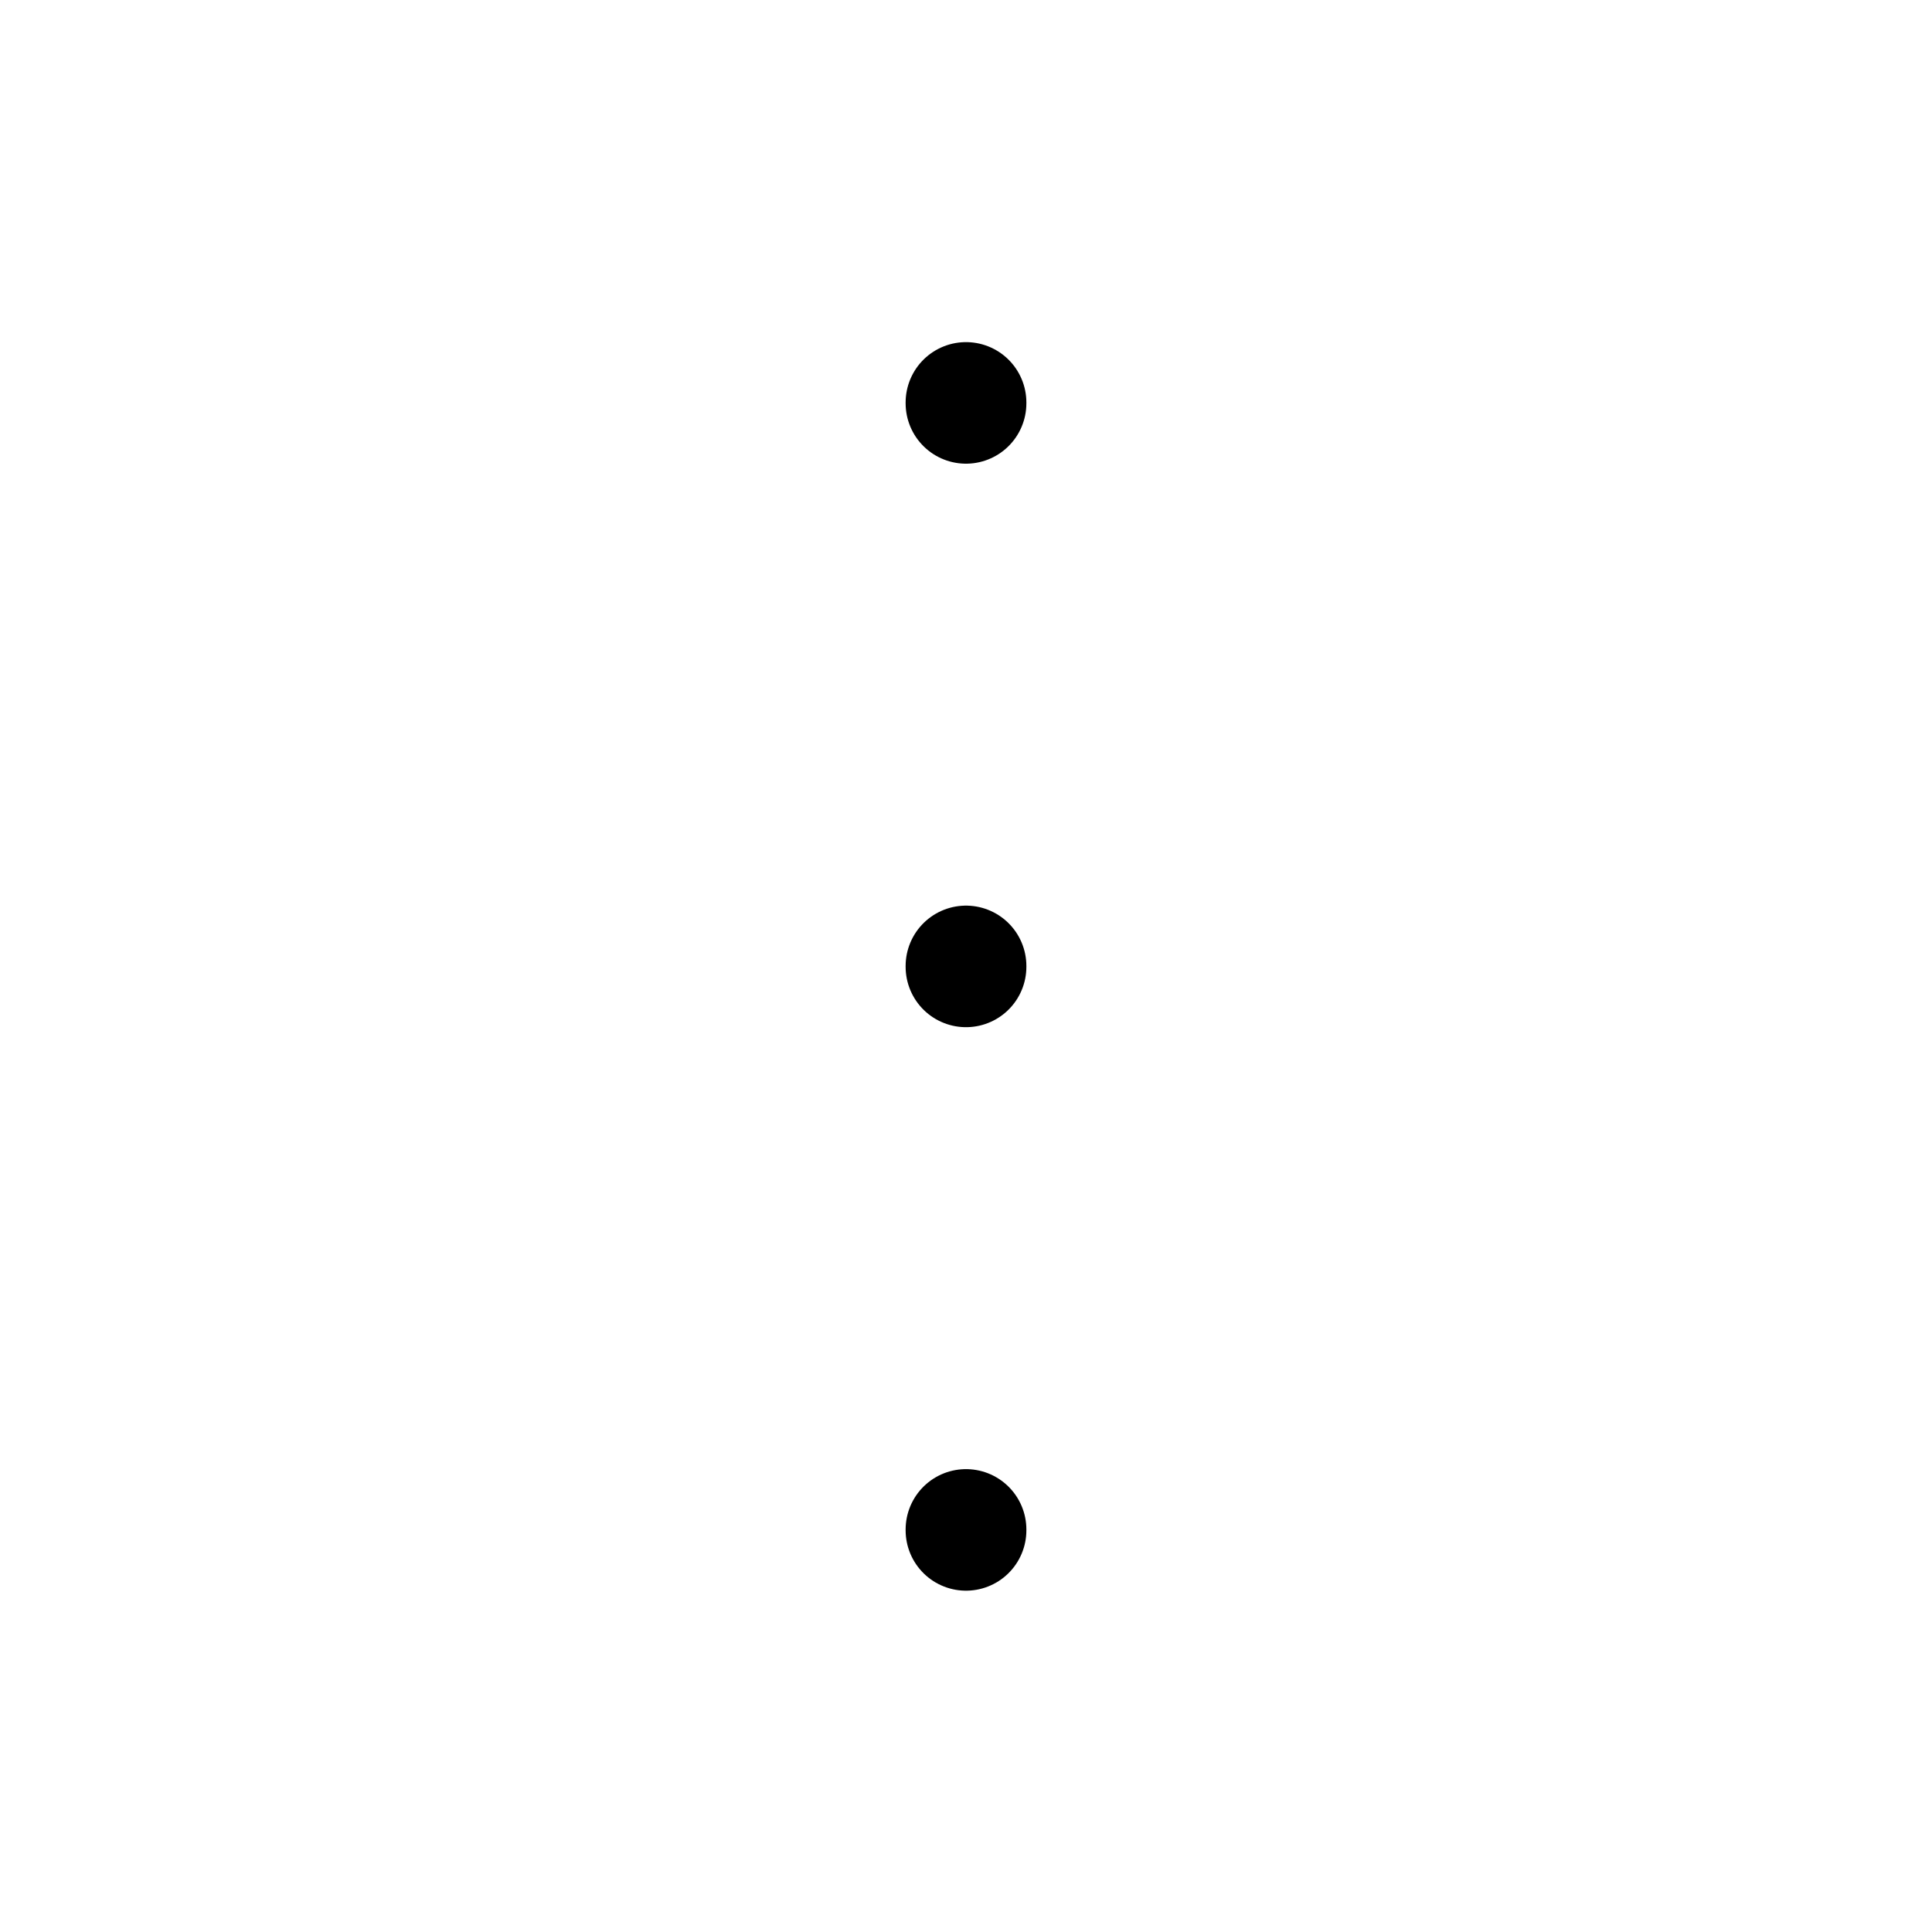
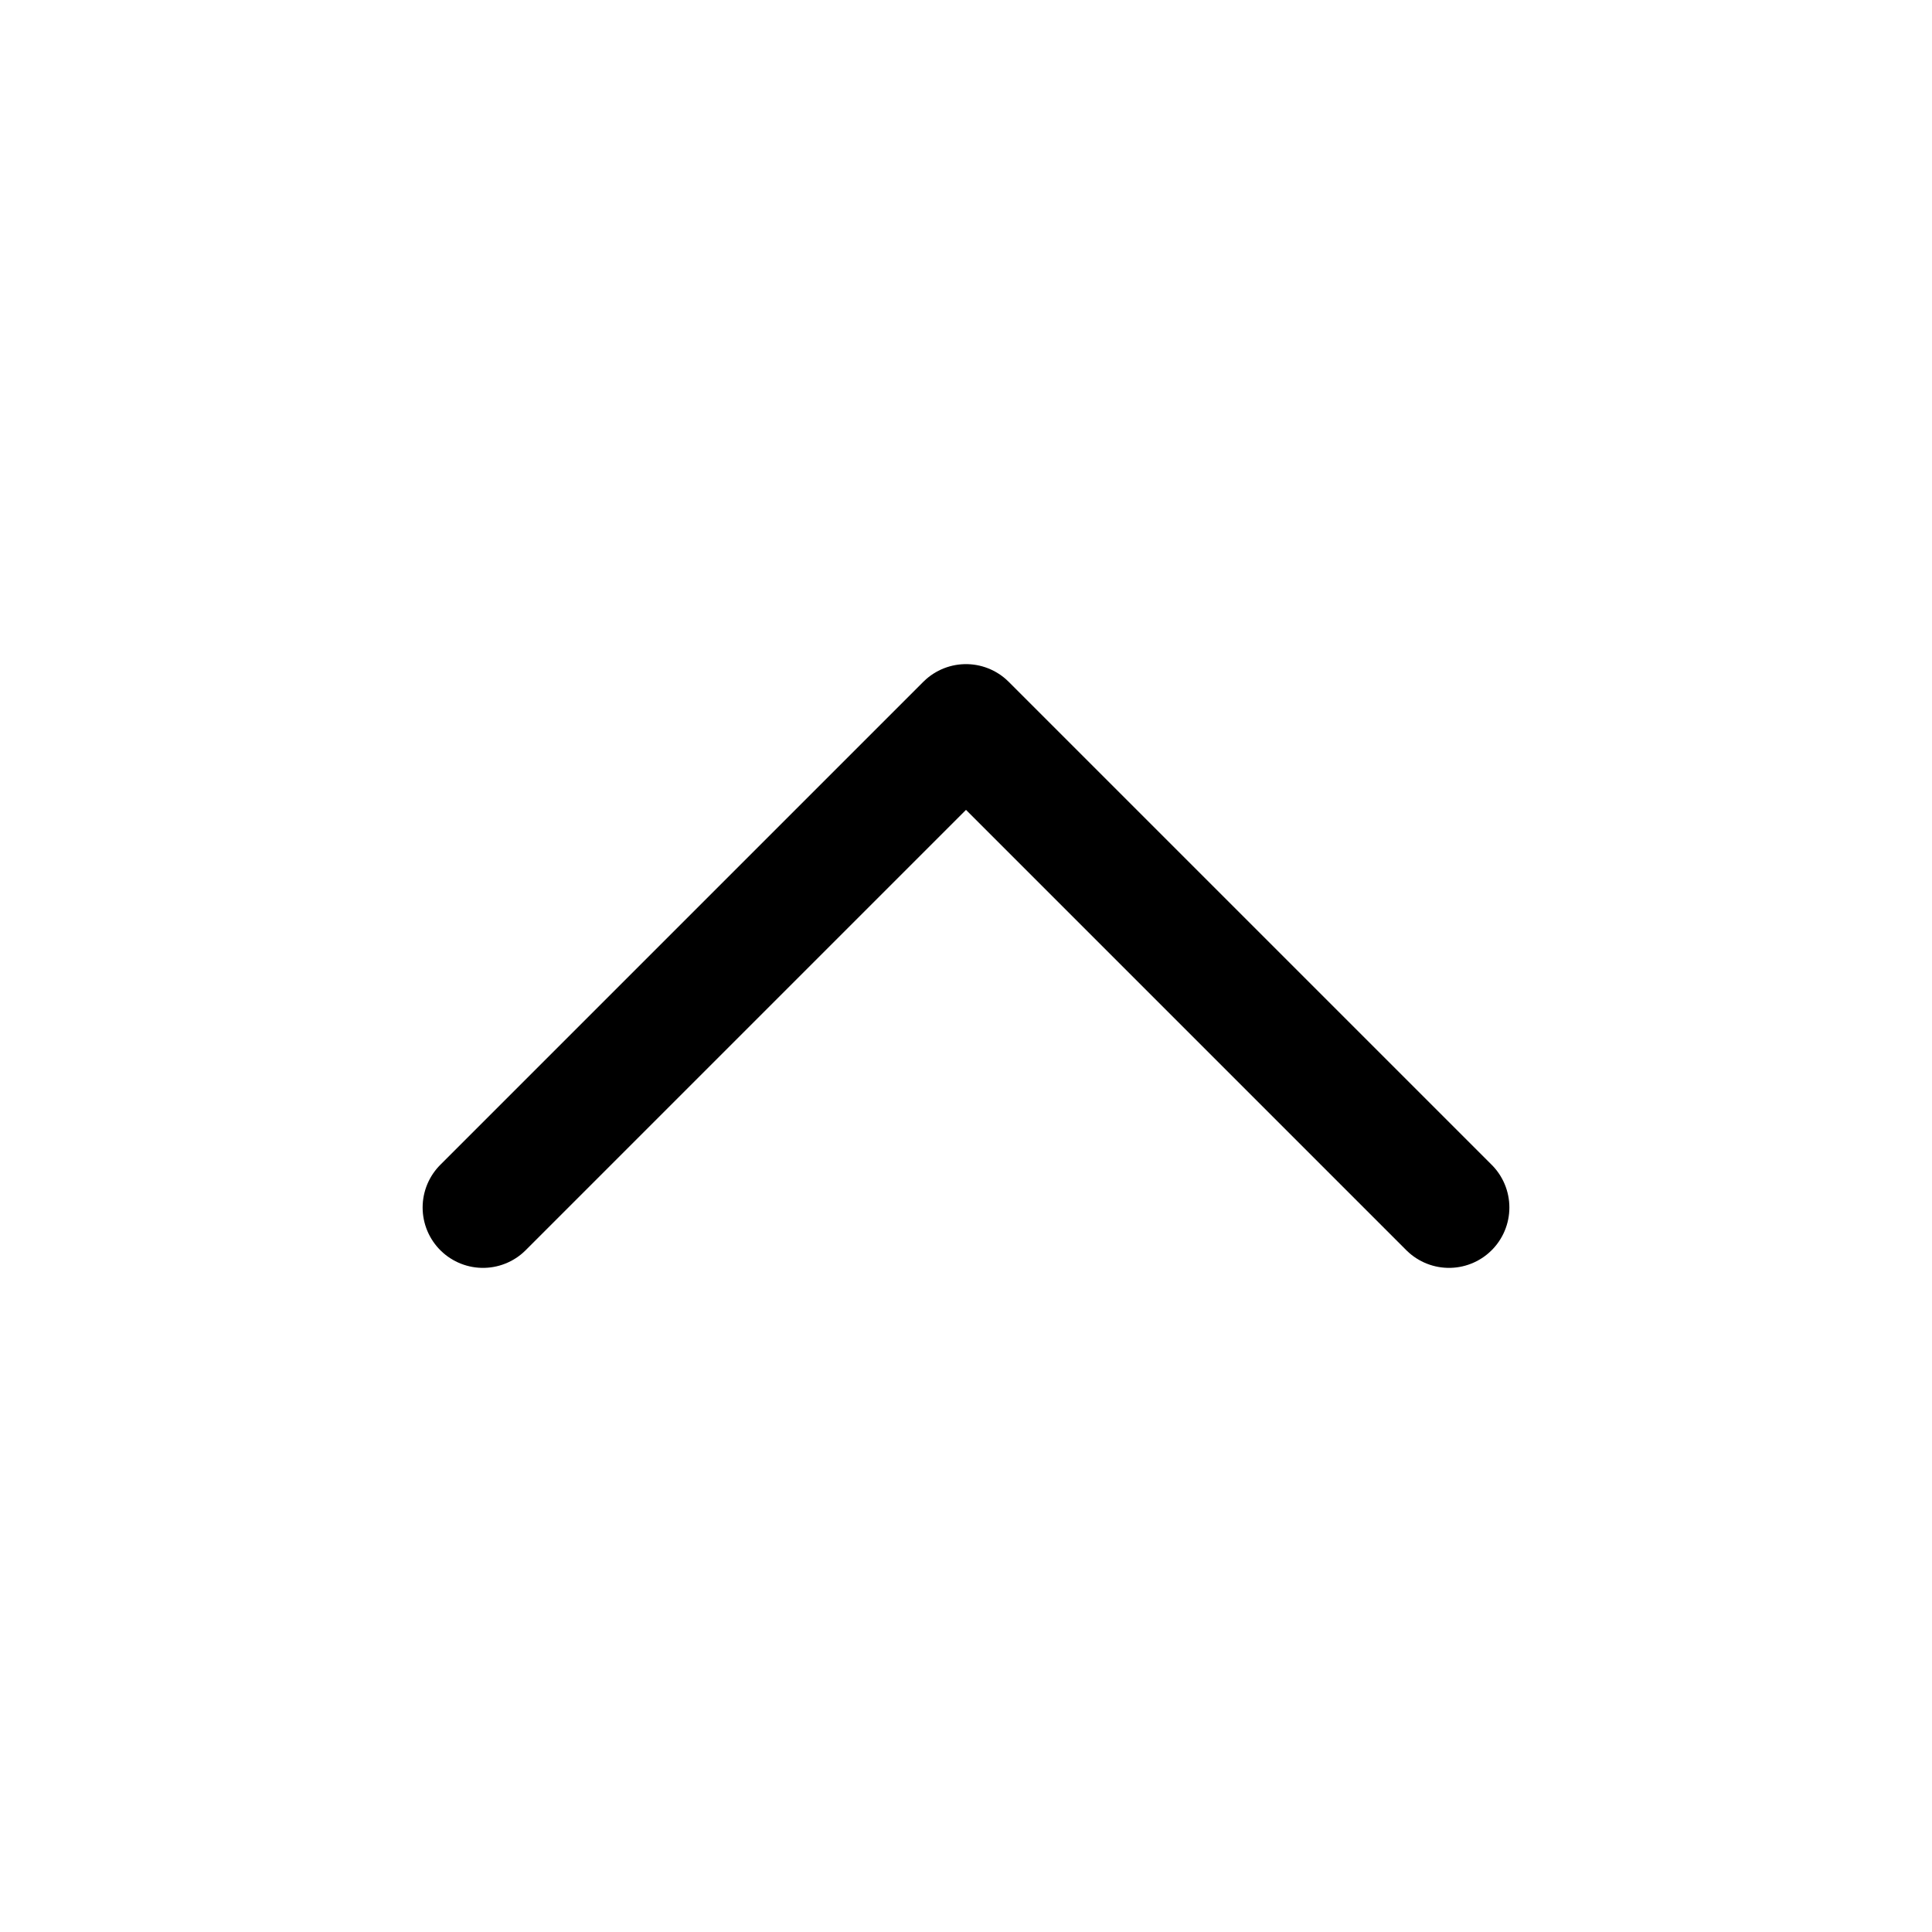
<svg xmlns="http://www.w3.org/2000/svg" width="24" height="24" viewBox="0 0 24 24" fill="none" stroke="currentColor" stroke-width="1.5" stroke-linecap="round" stroke-linejoin="round">
-   <path d="M12 5v.01M12 12v.01M12 19v.01" />
+   <path d="M6 15l6-6 6 6" />
</svg>
